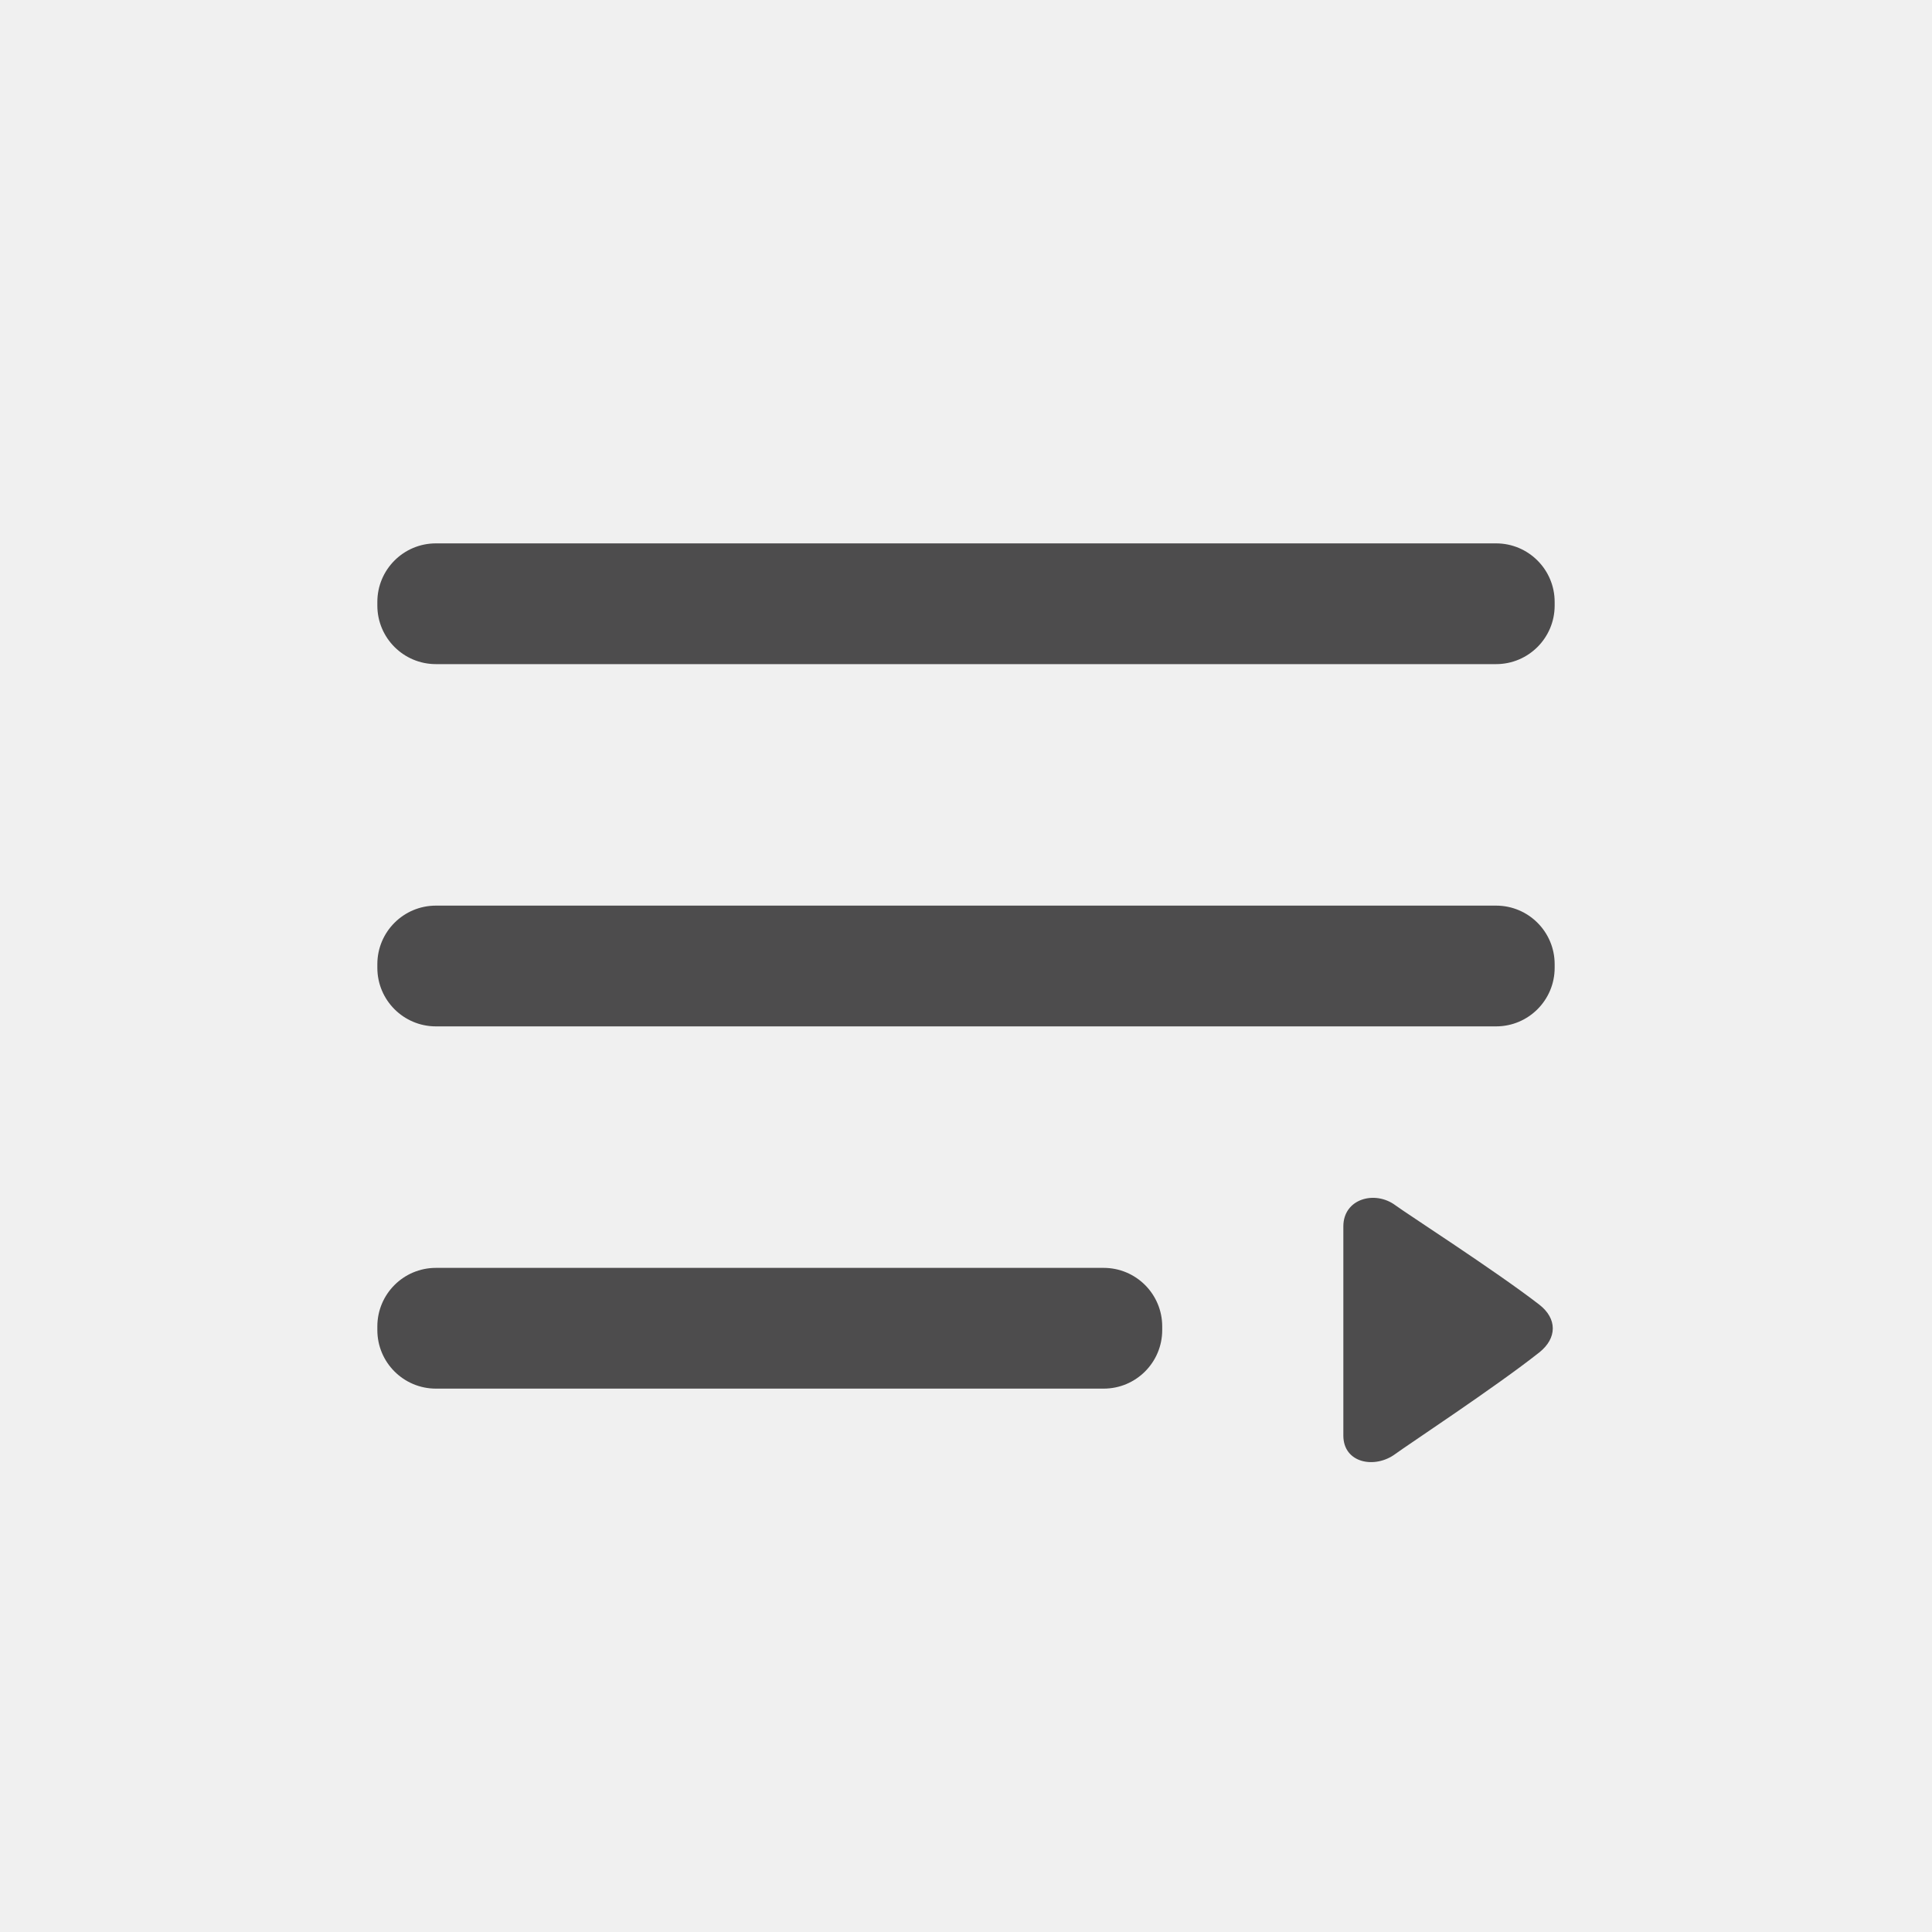
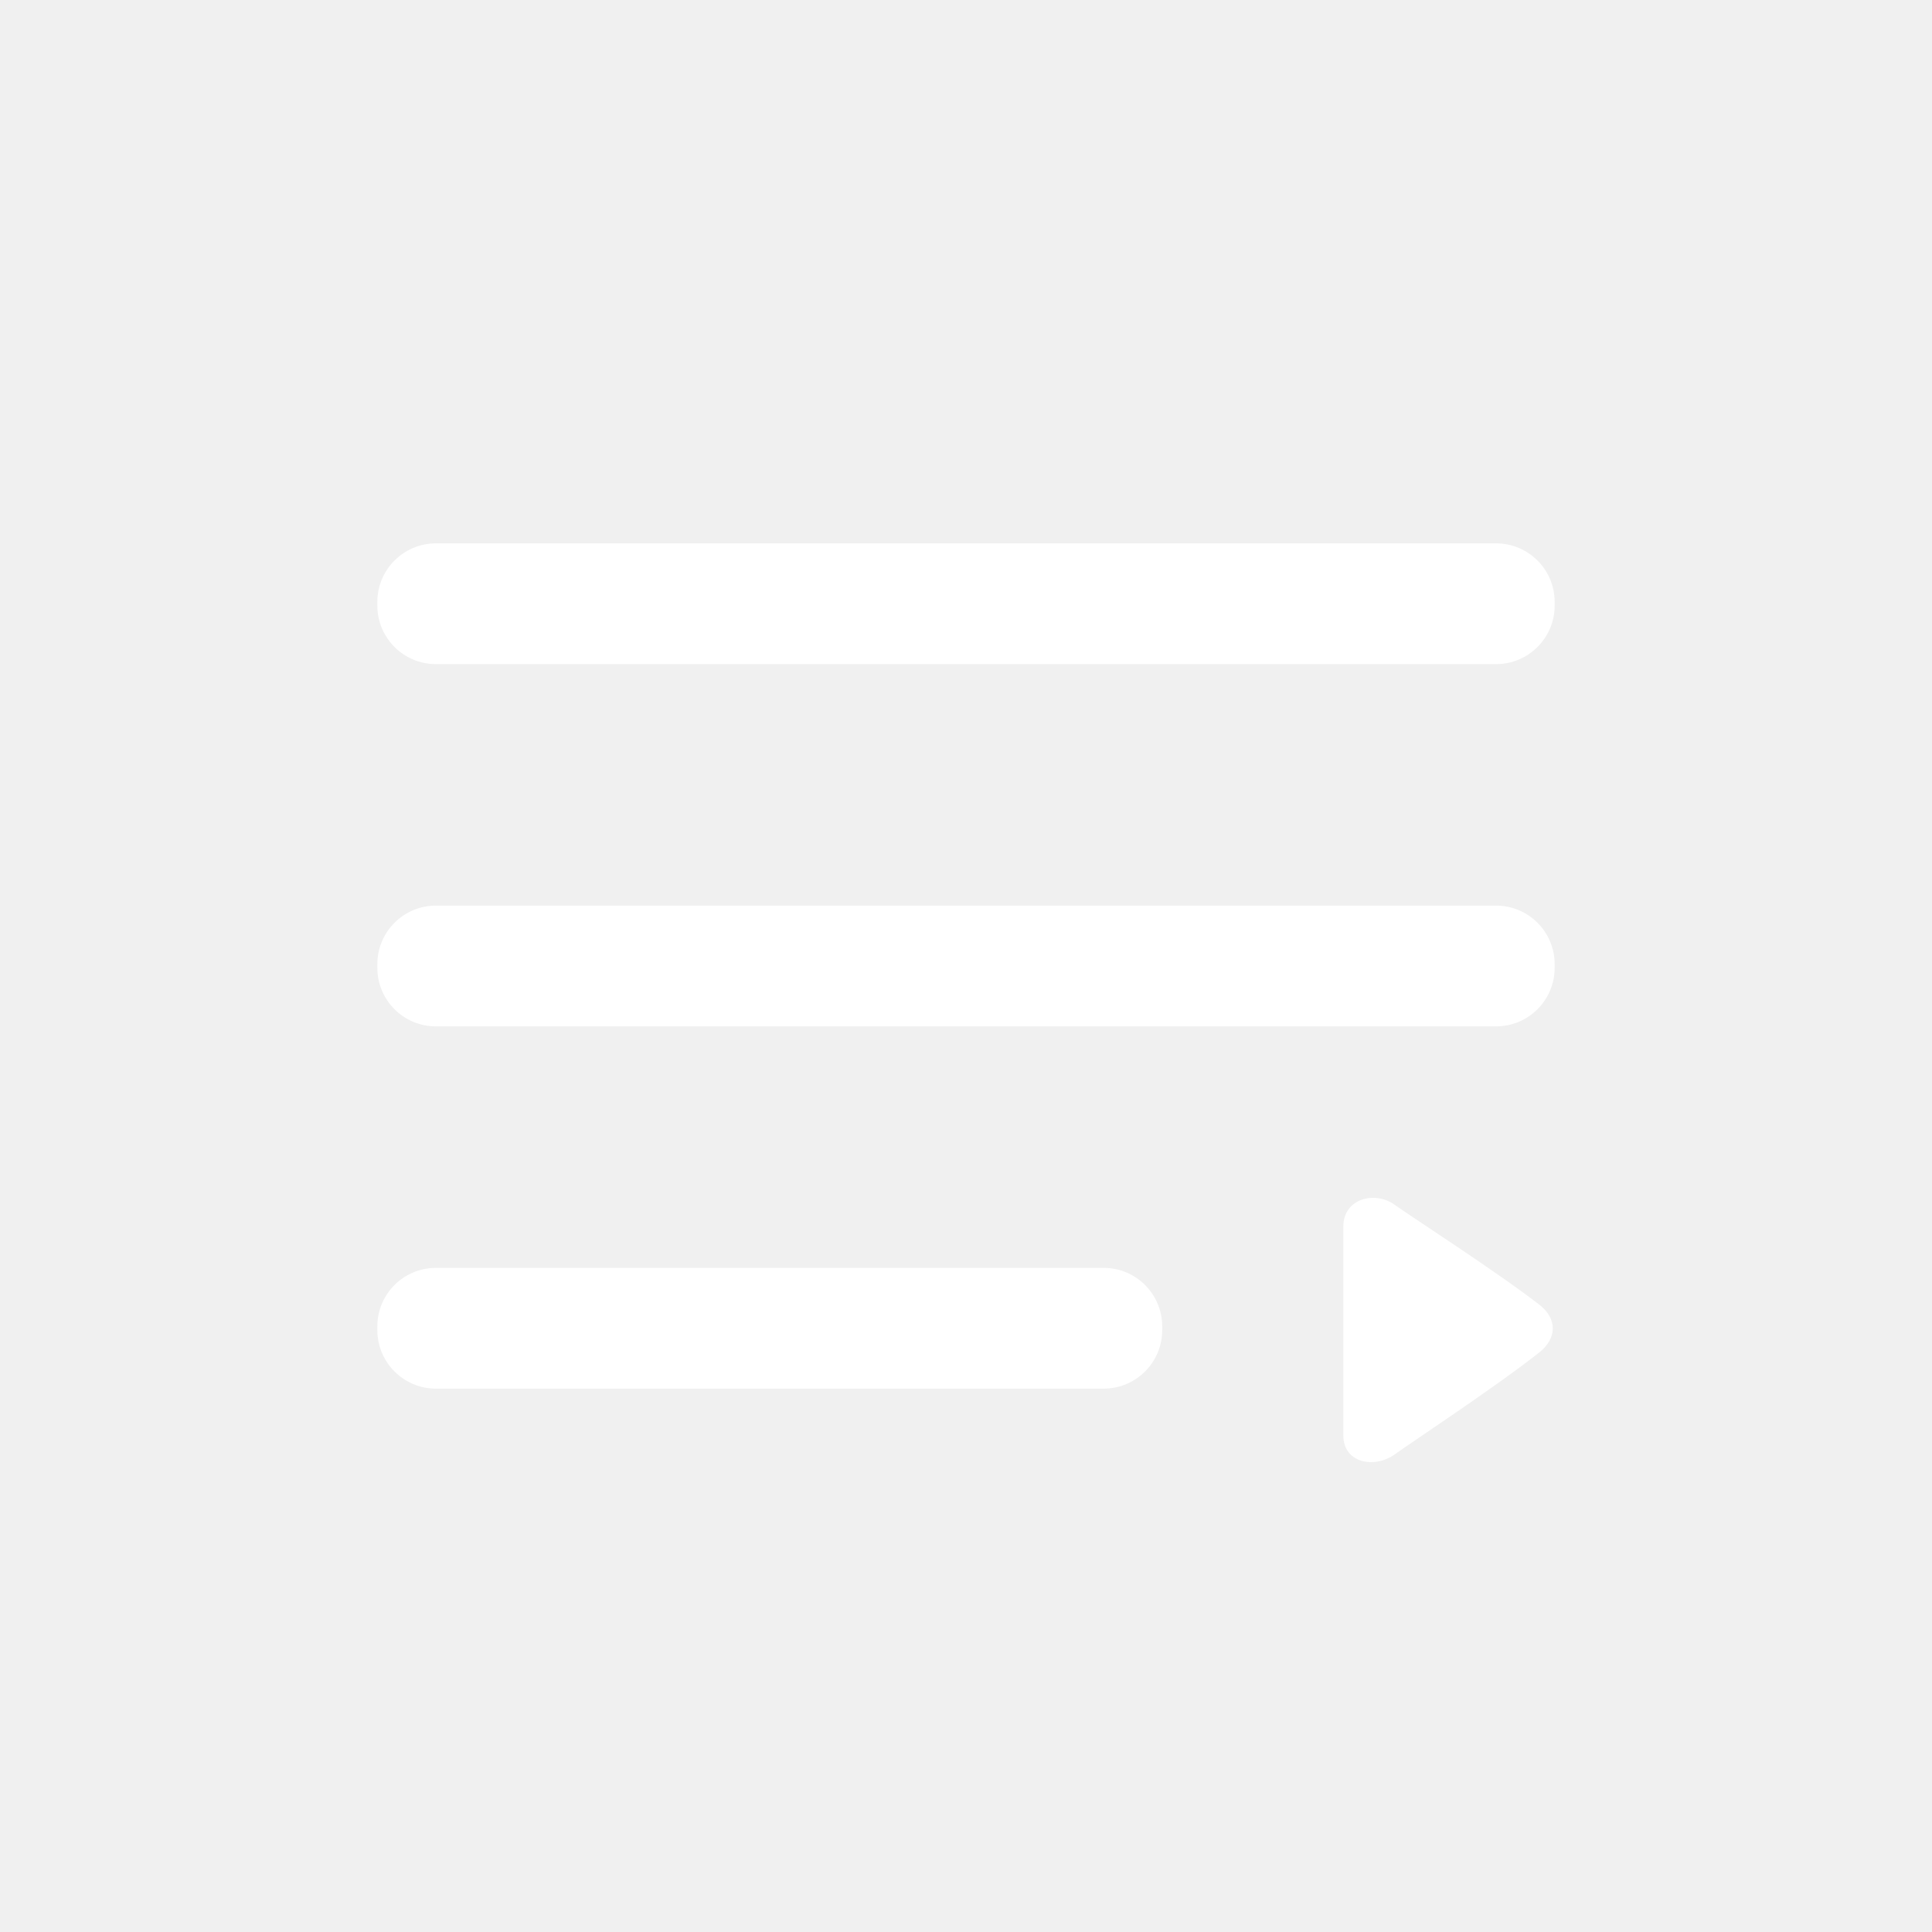
<svg xmlns="http://www.w3.org/2000/svg" enable-background="new 0 0 128 128" height="50px" version="1.1" viewBox="0 0 128 128" width="50px" xml:space="preserve">
  <g id="Layer_2" />
  <g id="Layer_1">
    <g>
-       <path d="M77,88.119C77,90.263,75.263,92,73.119,92H28.881C26.737,92,25,90.263,25,88.119v-0.238    C25,85.737,26.737,84,28.881,84h44.238C75.263,84,77,85.737,77,87.881V88.119z" fill="#4D4C4D" />
-       <path d="M103,64.119c0,2.144-1.737,3.881-3.881,3.881H28.881C26.737,68,25,66.263,25,64.119v-0.238    C25,61.737,26.737,60,28.881,60h70.238c2.144,0,3.881,1.737,3.881,3.881V64.119z" fill="#4D4C4D" />
-       <path d="M103,40.119c0,2.144-1.737,3.881-3.881,3.881H28.881C26.737,44,25,42.263,25,40.119v-0.238    C25,37.737,26.737,36,28.881,36h70.238c2.144,0,3.881,1.737,3.881,3.881V40.119z" fill="#4D4C4D" />
+       <path d="M77,88.119C77,90.263,75.263,92,73.119,92H28.881C26.737,92,25,90.263,25,88.119v-0.238    C25,85.737,26.737,84,28.881,84h44.238C75.263,84,77,85.737,77,87.881V88.119z" fill="#fff" />
+       <path d="M103,64.119c0,2.144-1.737,3.881-3.881,3.881H28.881C26.737,68,25,66.263,25,64.119v-0.238    C25,61.737,26.737,60,28.881,60h70.238c2.144,0,3.881,1.737,3.881,3.881V64.119z" fill="#fff" />
+       <path d="M103,40.119c0,2.144-1.737,3.881-3.881,3.881H28.881C26.737,44,25,42.263,25,40.119v-0.238    C25,37.737,26.737,36,28.881,36h70.238c2.144,0,3.881,1.737,3.881,3.881V40.119z" fill="#fff" />
    </g>
-     <path d="M92.45,79.854C91.094,78.844,89,79.417,89,81.25s0,12.026,0,13.859c0,1.834,2.094,2.227,3.45,1.216   c0.701-0.522,6.669-4.455,9.532-6.724c1.192-0.945,1.192-2.241,0.001-3.164C99.121,84.222,93.15,80.377,92.45,79.854z" fill="#4D4C4D" />
+     <path d="M92.45,79.854C91.094,78.844,89,79.417,89,81.25s0,12.026,0,13.859c0,1.834,2.094,2.227,3.45,1.216   c0.701-0.522,6.669-4.455,9.532-6.724c1.192-0.945,1.192-2.241,0.001-3.164C99.121,84.222,93.15,80.377,92.45,79.854z" fill="#fff" />
  </g>
</svg>
